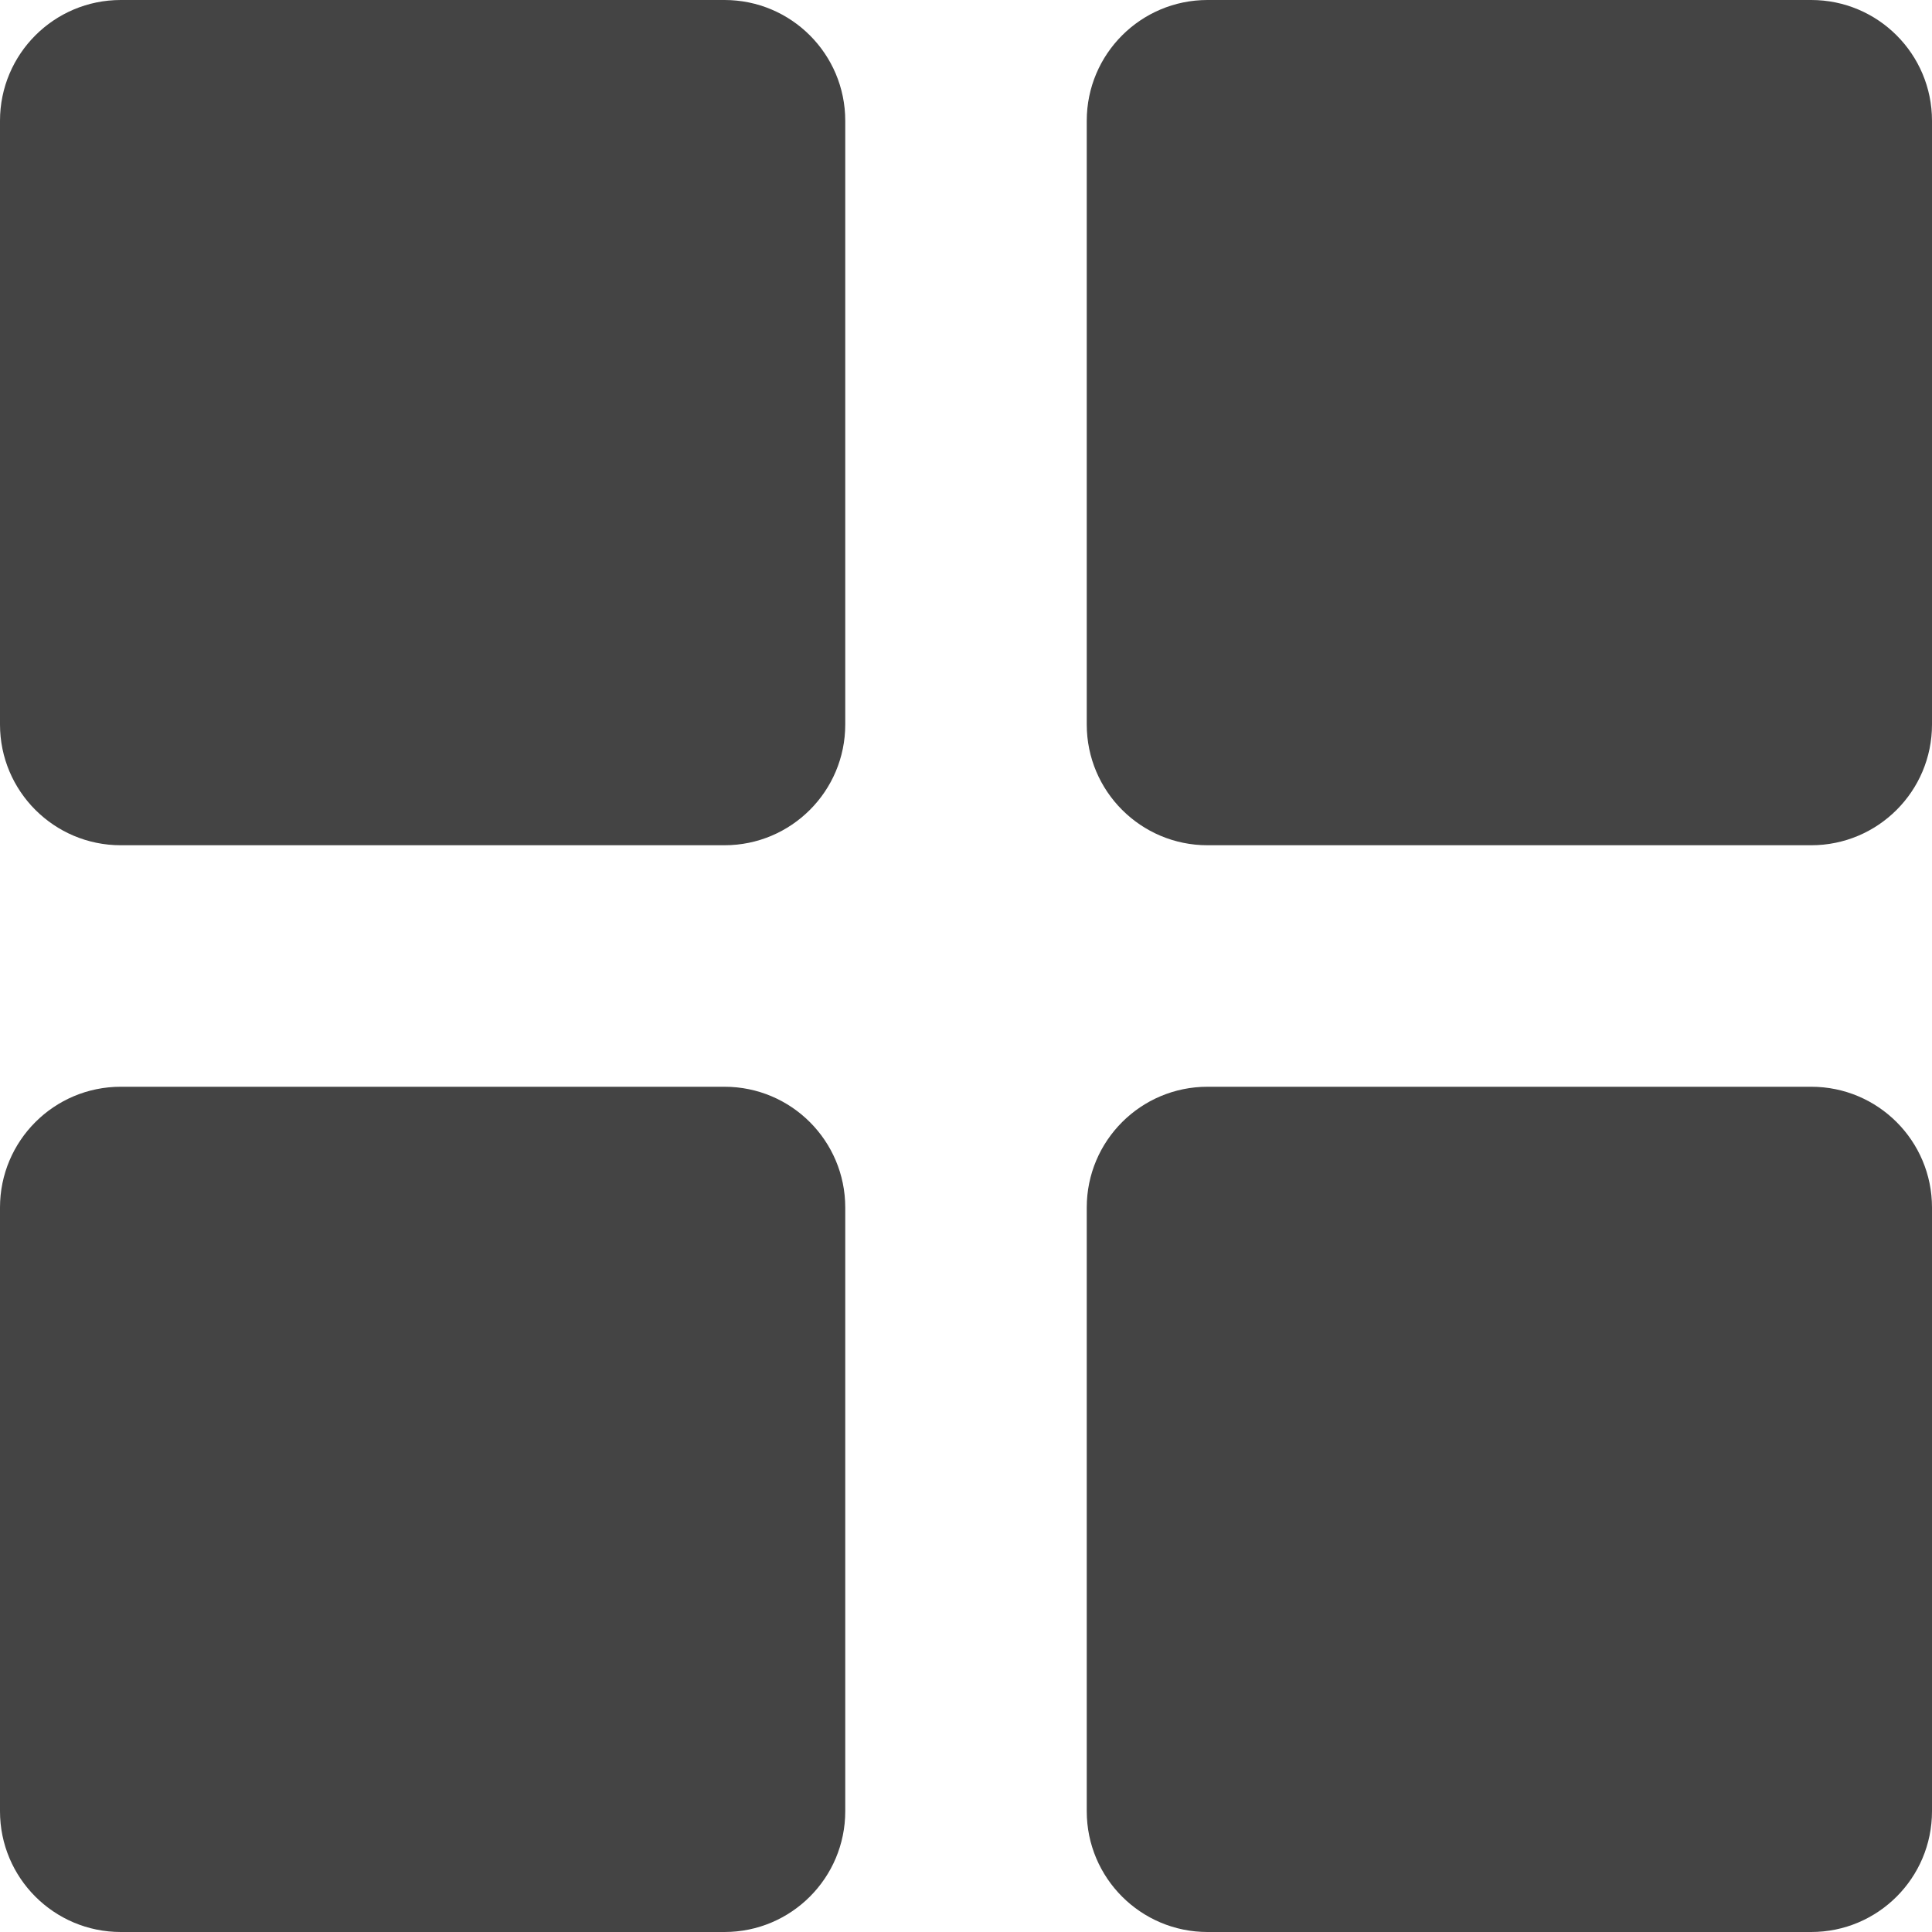
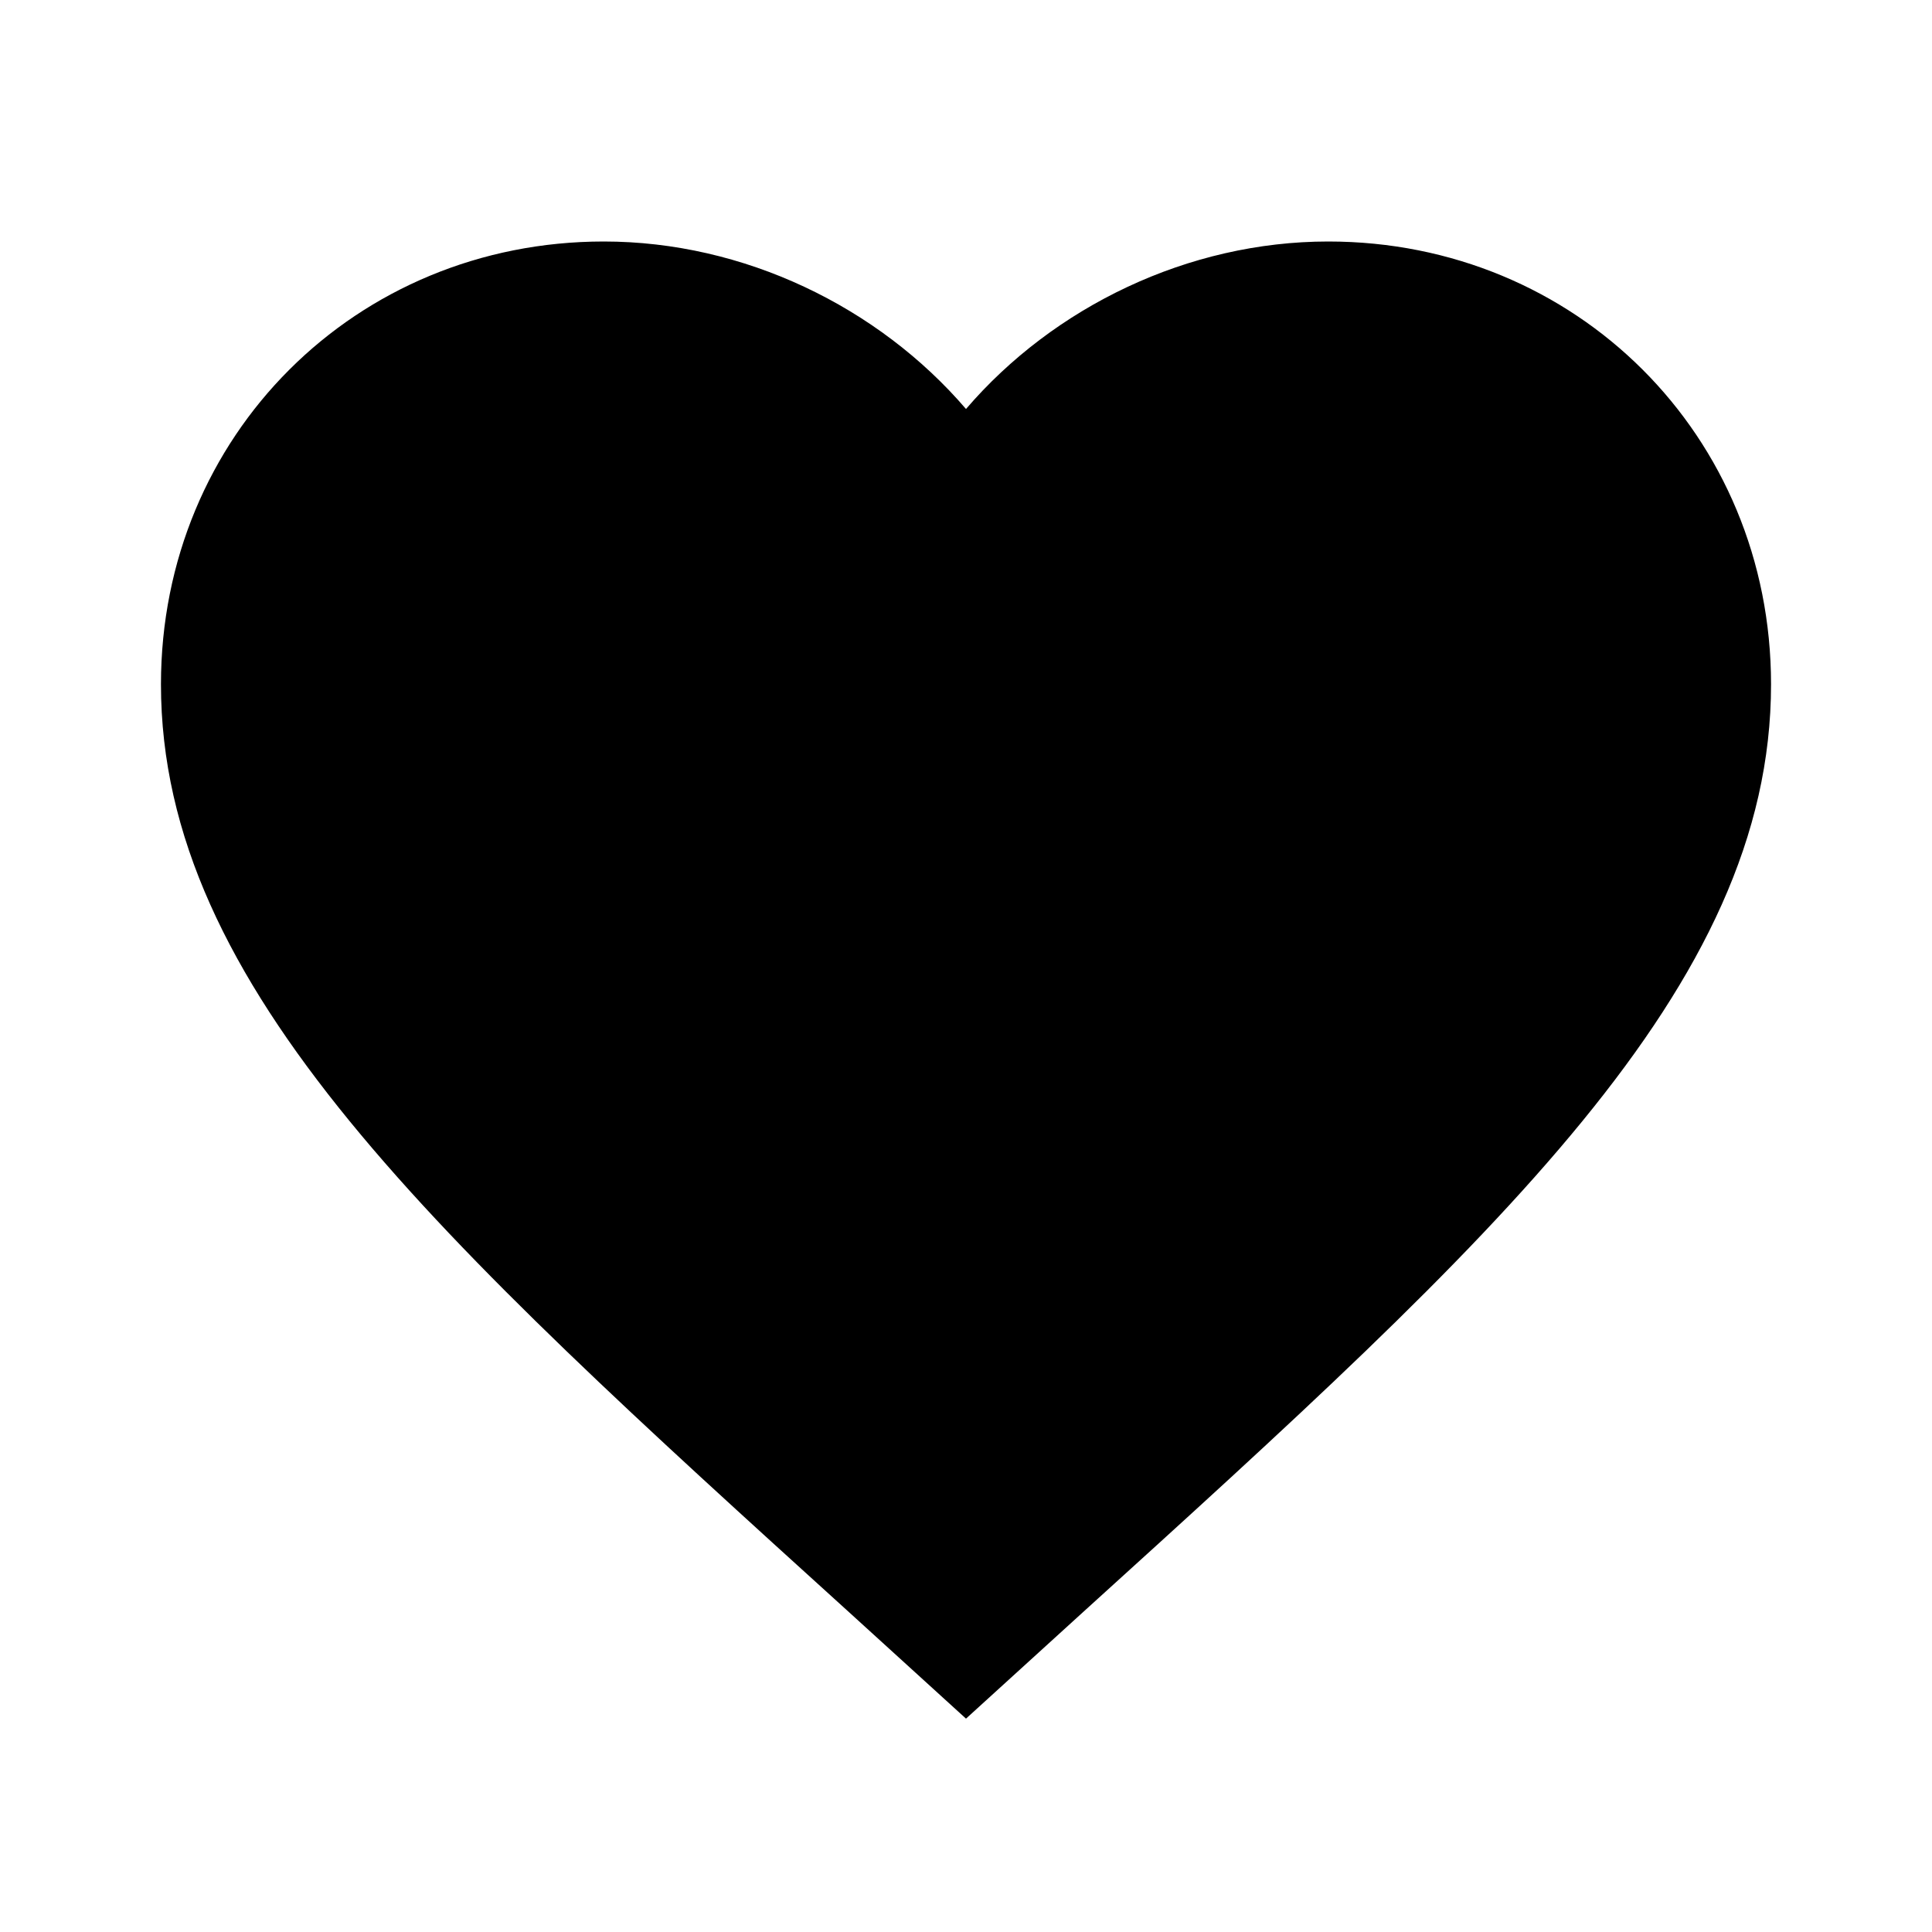
<svg xmlns="http://www.w3.org/2000/svg" width="16" height="16" viewBox="0 0 16 16" fill="none">
-   <rect y="9" width="7" height="7" rx="1" fill="#444444" />
-   <rect width="7" height="7" rx="1" fill="#444444" />
-   <rect x="9" y="9" width="7" height="7" rx="1" fill="#444444" />
-   <rect x="9" width="7" height="7" rx="1" fill="#444444" />
+   <path d="M8 14.233L7.033 13.353C3.6 10.24 1.333 8.18 1.333 5.667C1.333 3.607 2.947 2 5 2C6.16 2 7.273 2.54 8 3.387C8.727 2.54 9.84 2 11 2C13.053 2 14.667 3.607 14.667 5.667C14.667 8.18 12.4 10.24 8.967 13.353L8 14.233Z" fill="black" />
</svg>
